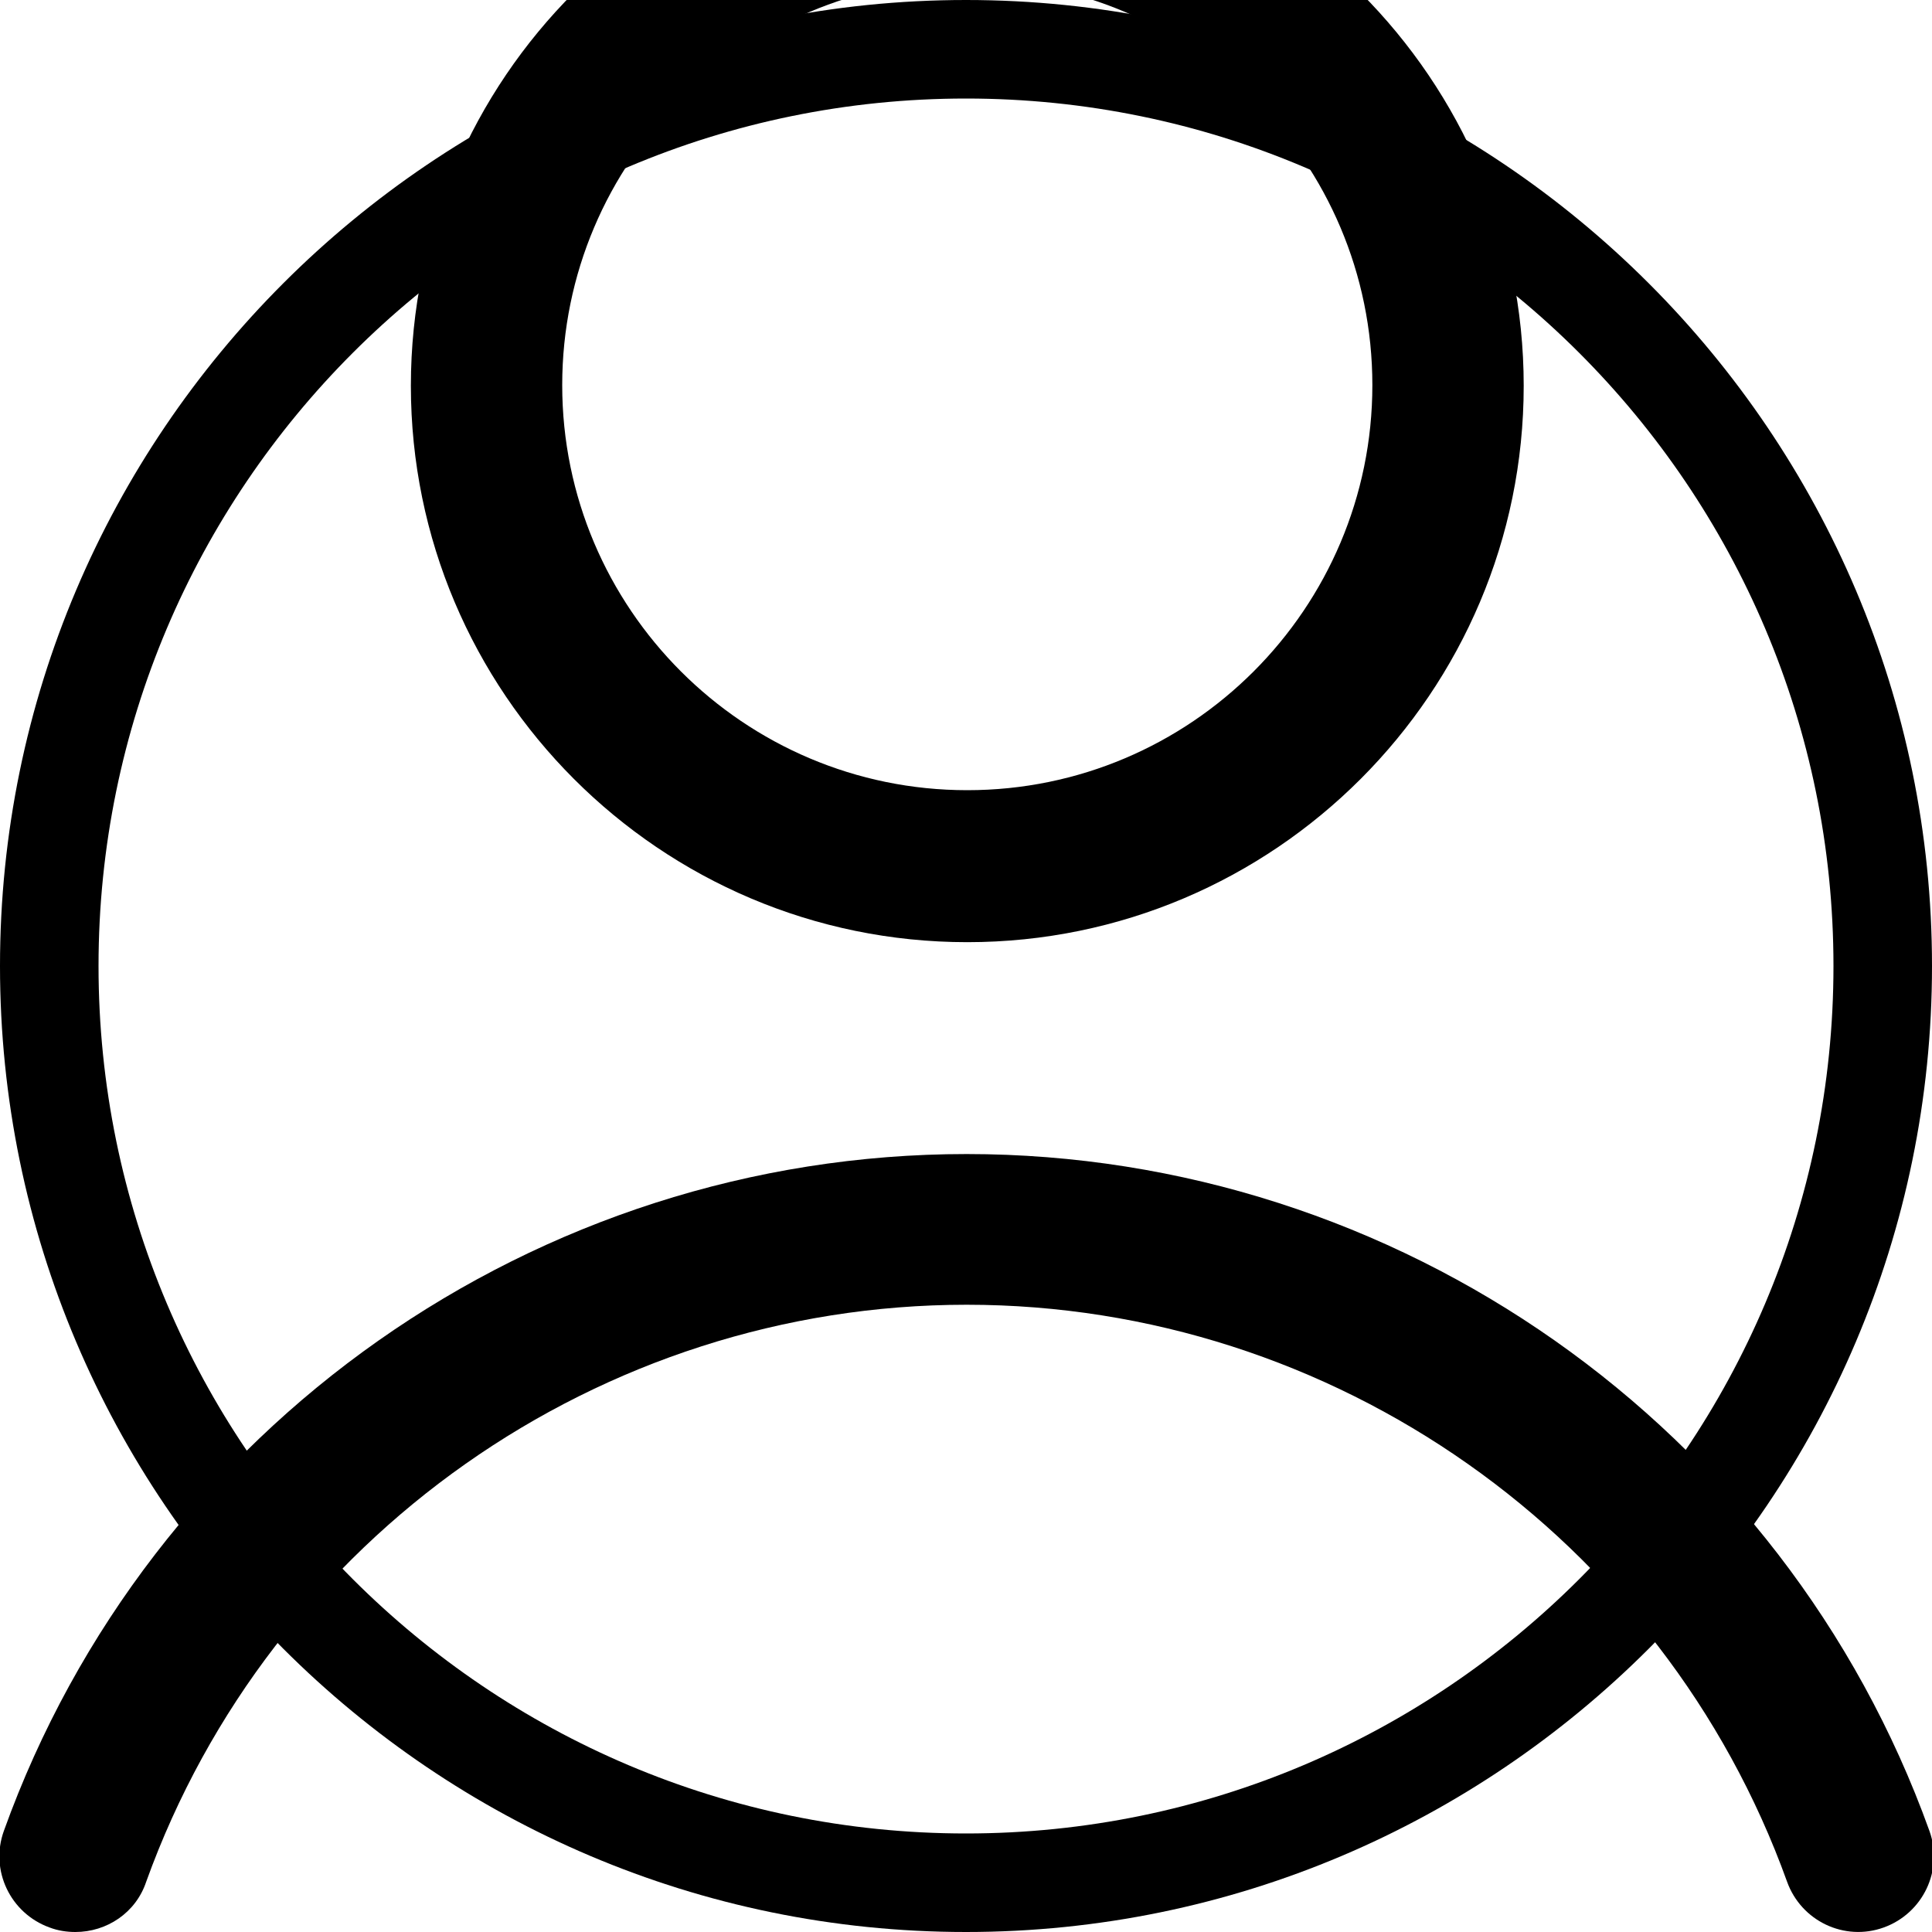
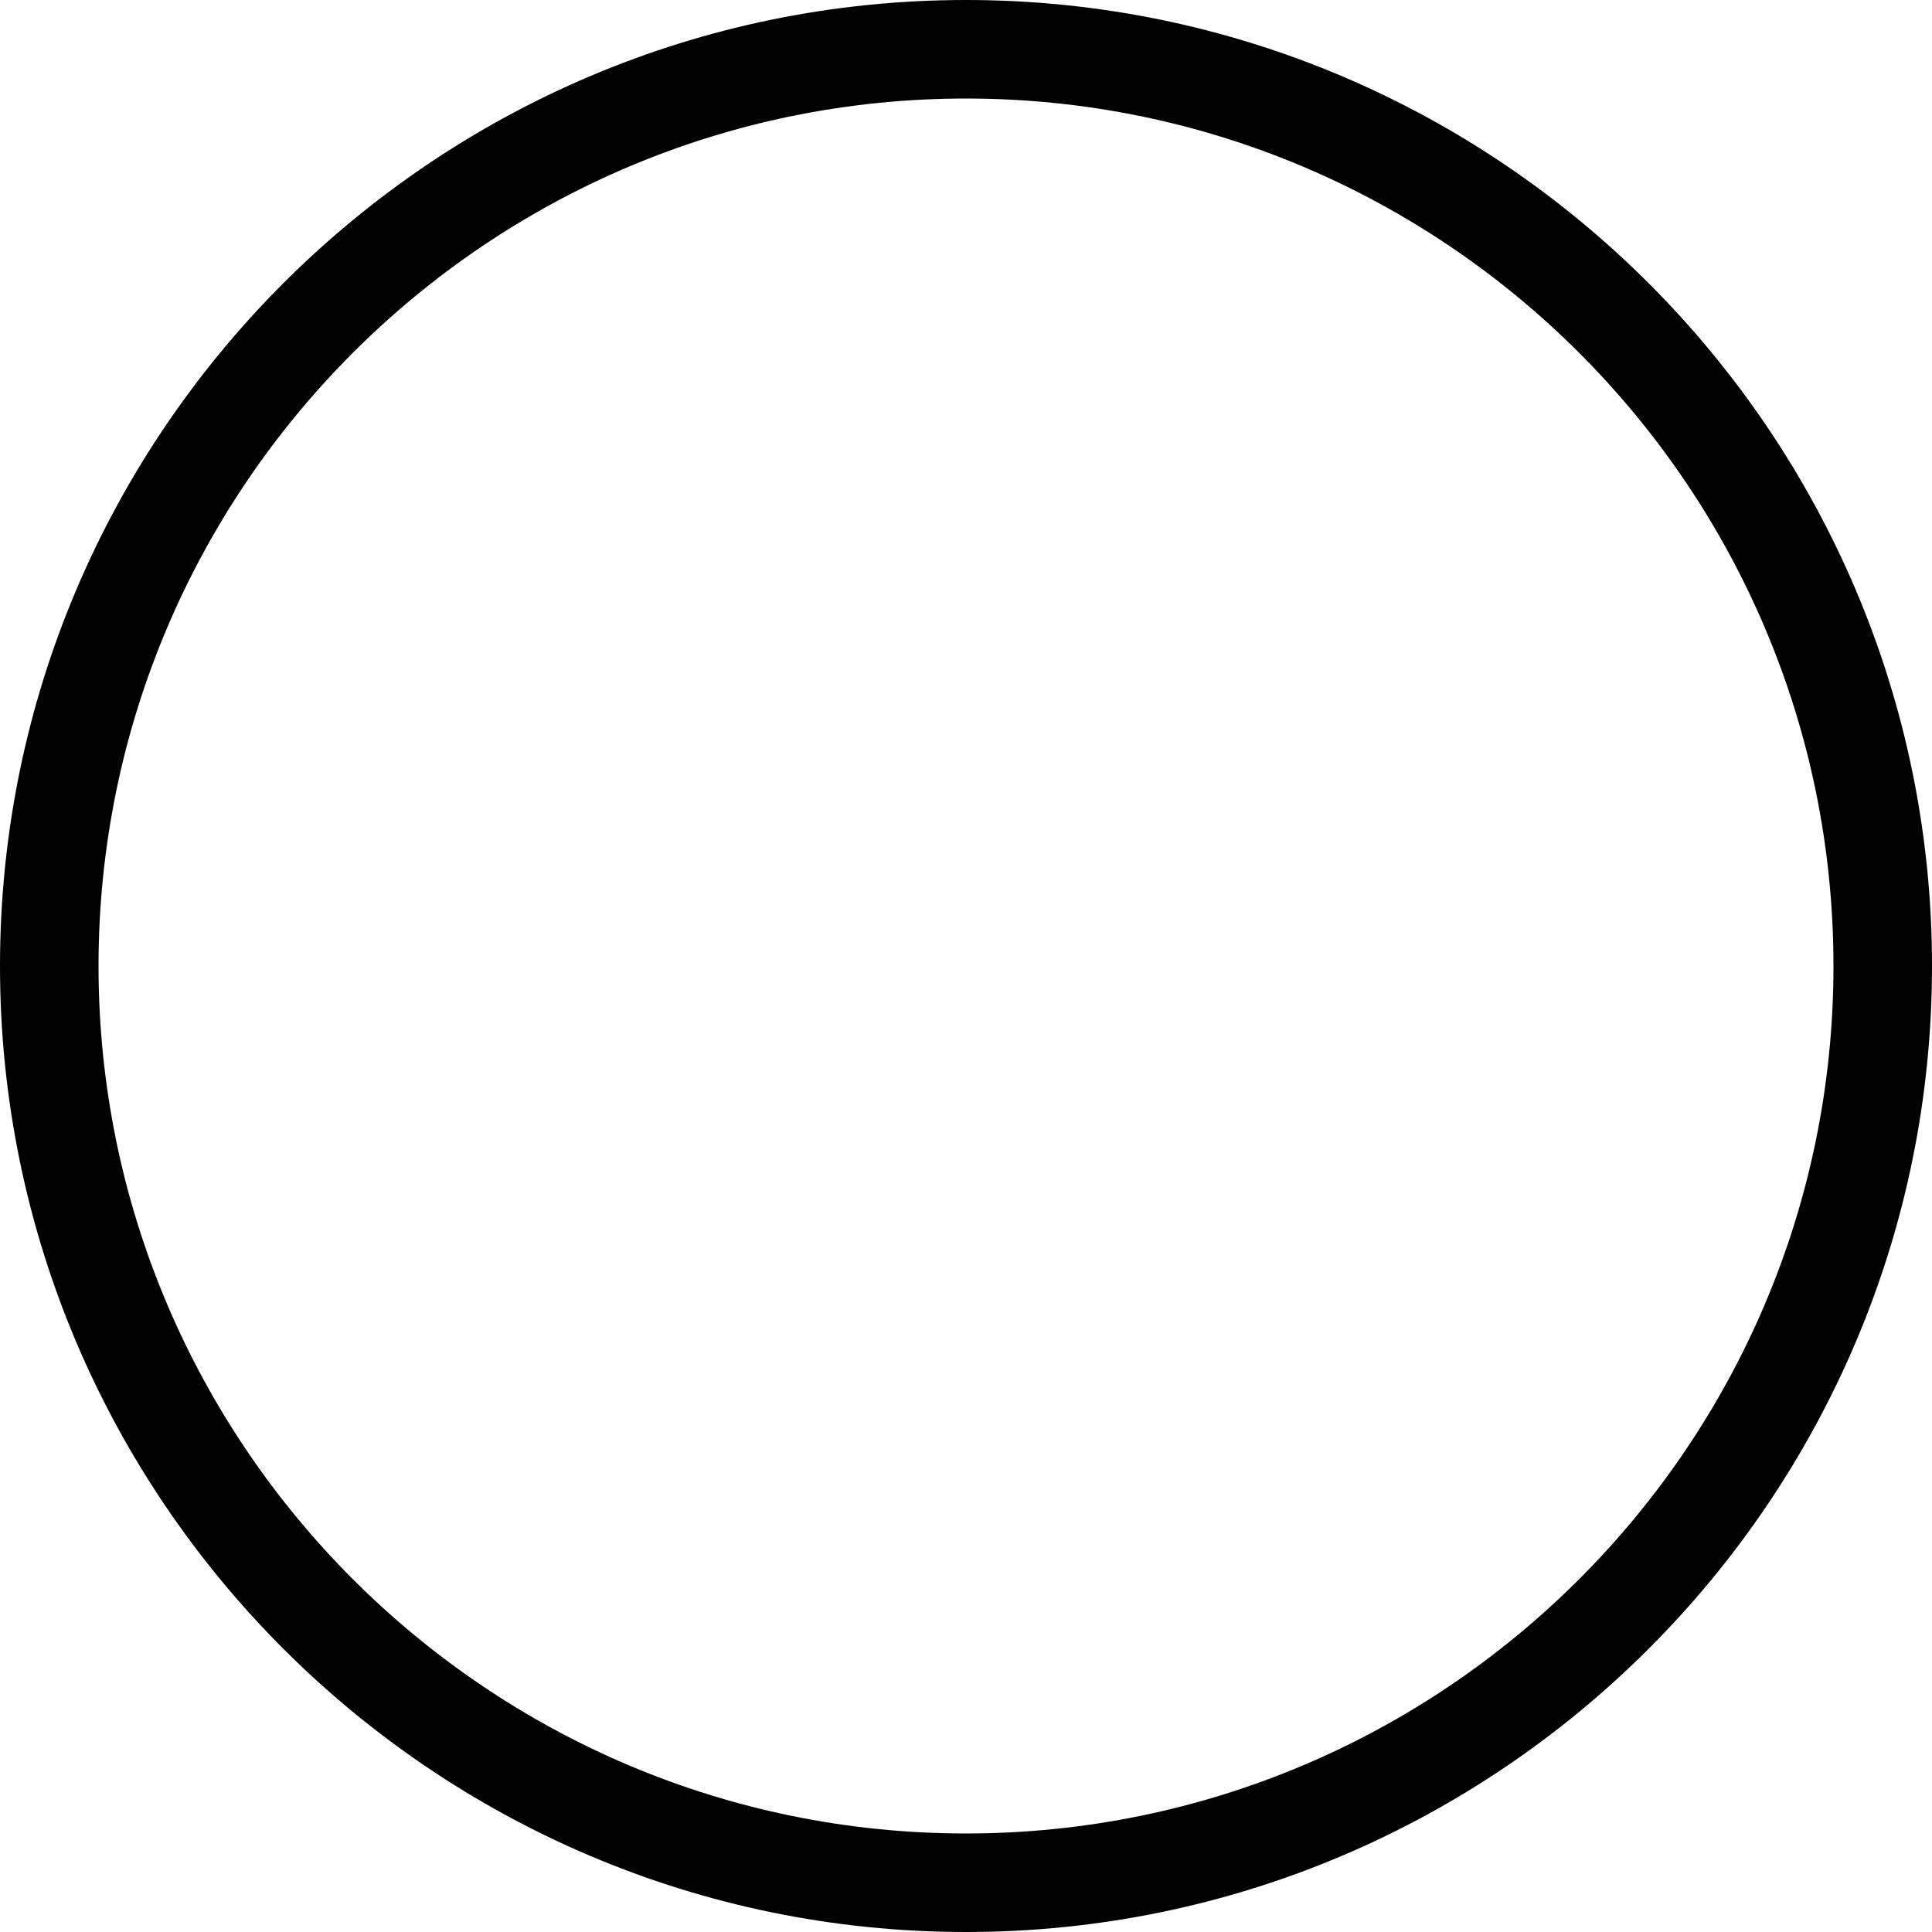
- <svg xmlns="http://www.w3.org/2000/svg" version="1.1" x="0px" y="0px" viewBox="0 0 300 300" style="enable-background:new 0 0 300 300;" xml:space="preserve">
-   <g id="Layer_1">
-     <g>
-       <g>
-         <path d="M150.2,146.3c-47.7,0-86.4-38.8-86.4-86.4c0-47.7,38.8-86.4,86.4-86.4s86.4,38.8,86.4,86.4     C236.6,107.5,197.9,146.3,150.2,146.3z M150.2-3.1c-34.7,0-62.9,28.2-62.9,62.9c0,34.7,28.2,62.9,62.9,62.9s62.9-28.2,62.9-62.9     C213.1,25.1,184.9-3.1,150.2-3.1z" />
-       </g>
-       <g>
-         <path d="M11.7,300c-1.3,0-2.7-0.2-4-0.7c-6.1-2.2-9.3-8.9-7.1-15c22.6-62.9,82.7-105.1,149.5-105.1     c66.8,0,126.9,42.2,149.5,105.1c2.2,6.1-1,12.8-7.1,15c-6.1,2.2-12.8-1-15-7.1c-19.3-53.6-70.5-89.6-127.4-89.6     s-108.1,36-127.4,89.6C21.1,297,16.6,300,11.7,300z" />
-       </g>
-     </g>
-   </g>
+ <svg xmlns="http://www.w3.org/2000/svg" version="1.1" id="Layer_1" x="0px" y="0px" viewBox="0 0 300 300" style="enable-background:new 0 0 300 300;" xml:space="preserve">
  <g id="Layer_2">
    <g>
      <path d="M150,300C67.3,300,0,232.7,0,150S67.3,0,150,0s150,67.3,150,150S232.7,300,150,300z M150,15.3    C75.7,15.3,15.3,75.7,15.3,150S75.7,284.7,150,284.7S284.7,224.3,284.7,150S224.3,15.3,150,15.3z" />
    </g>
  </g>
</svg>
